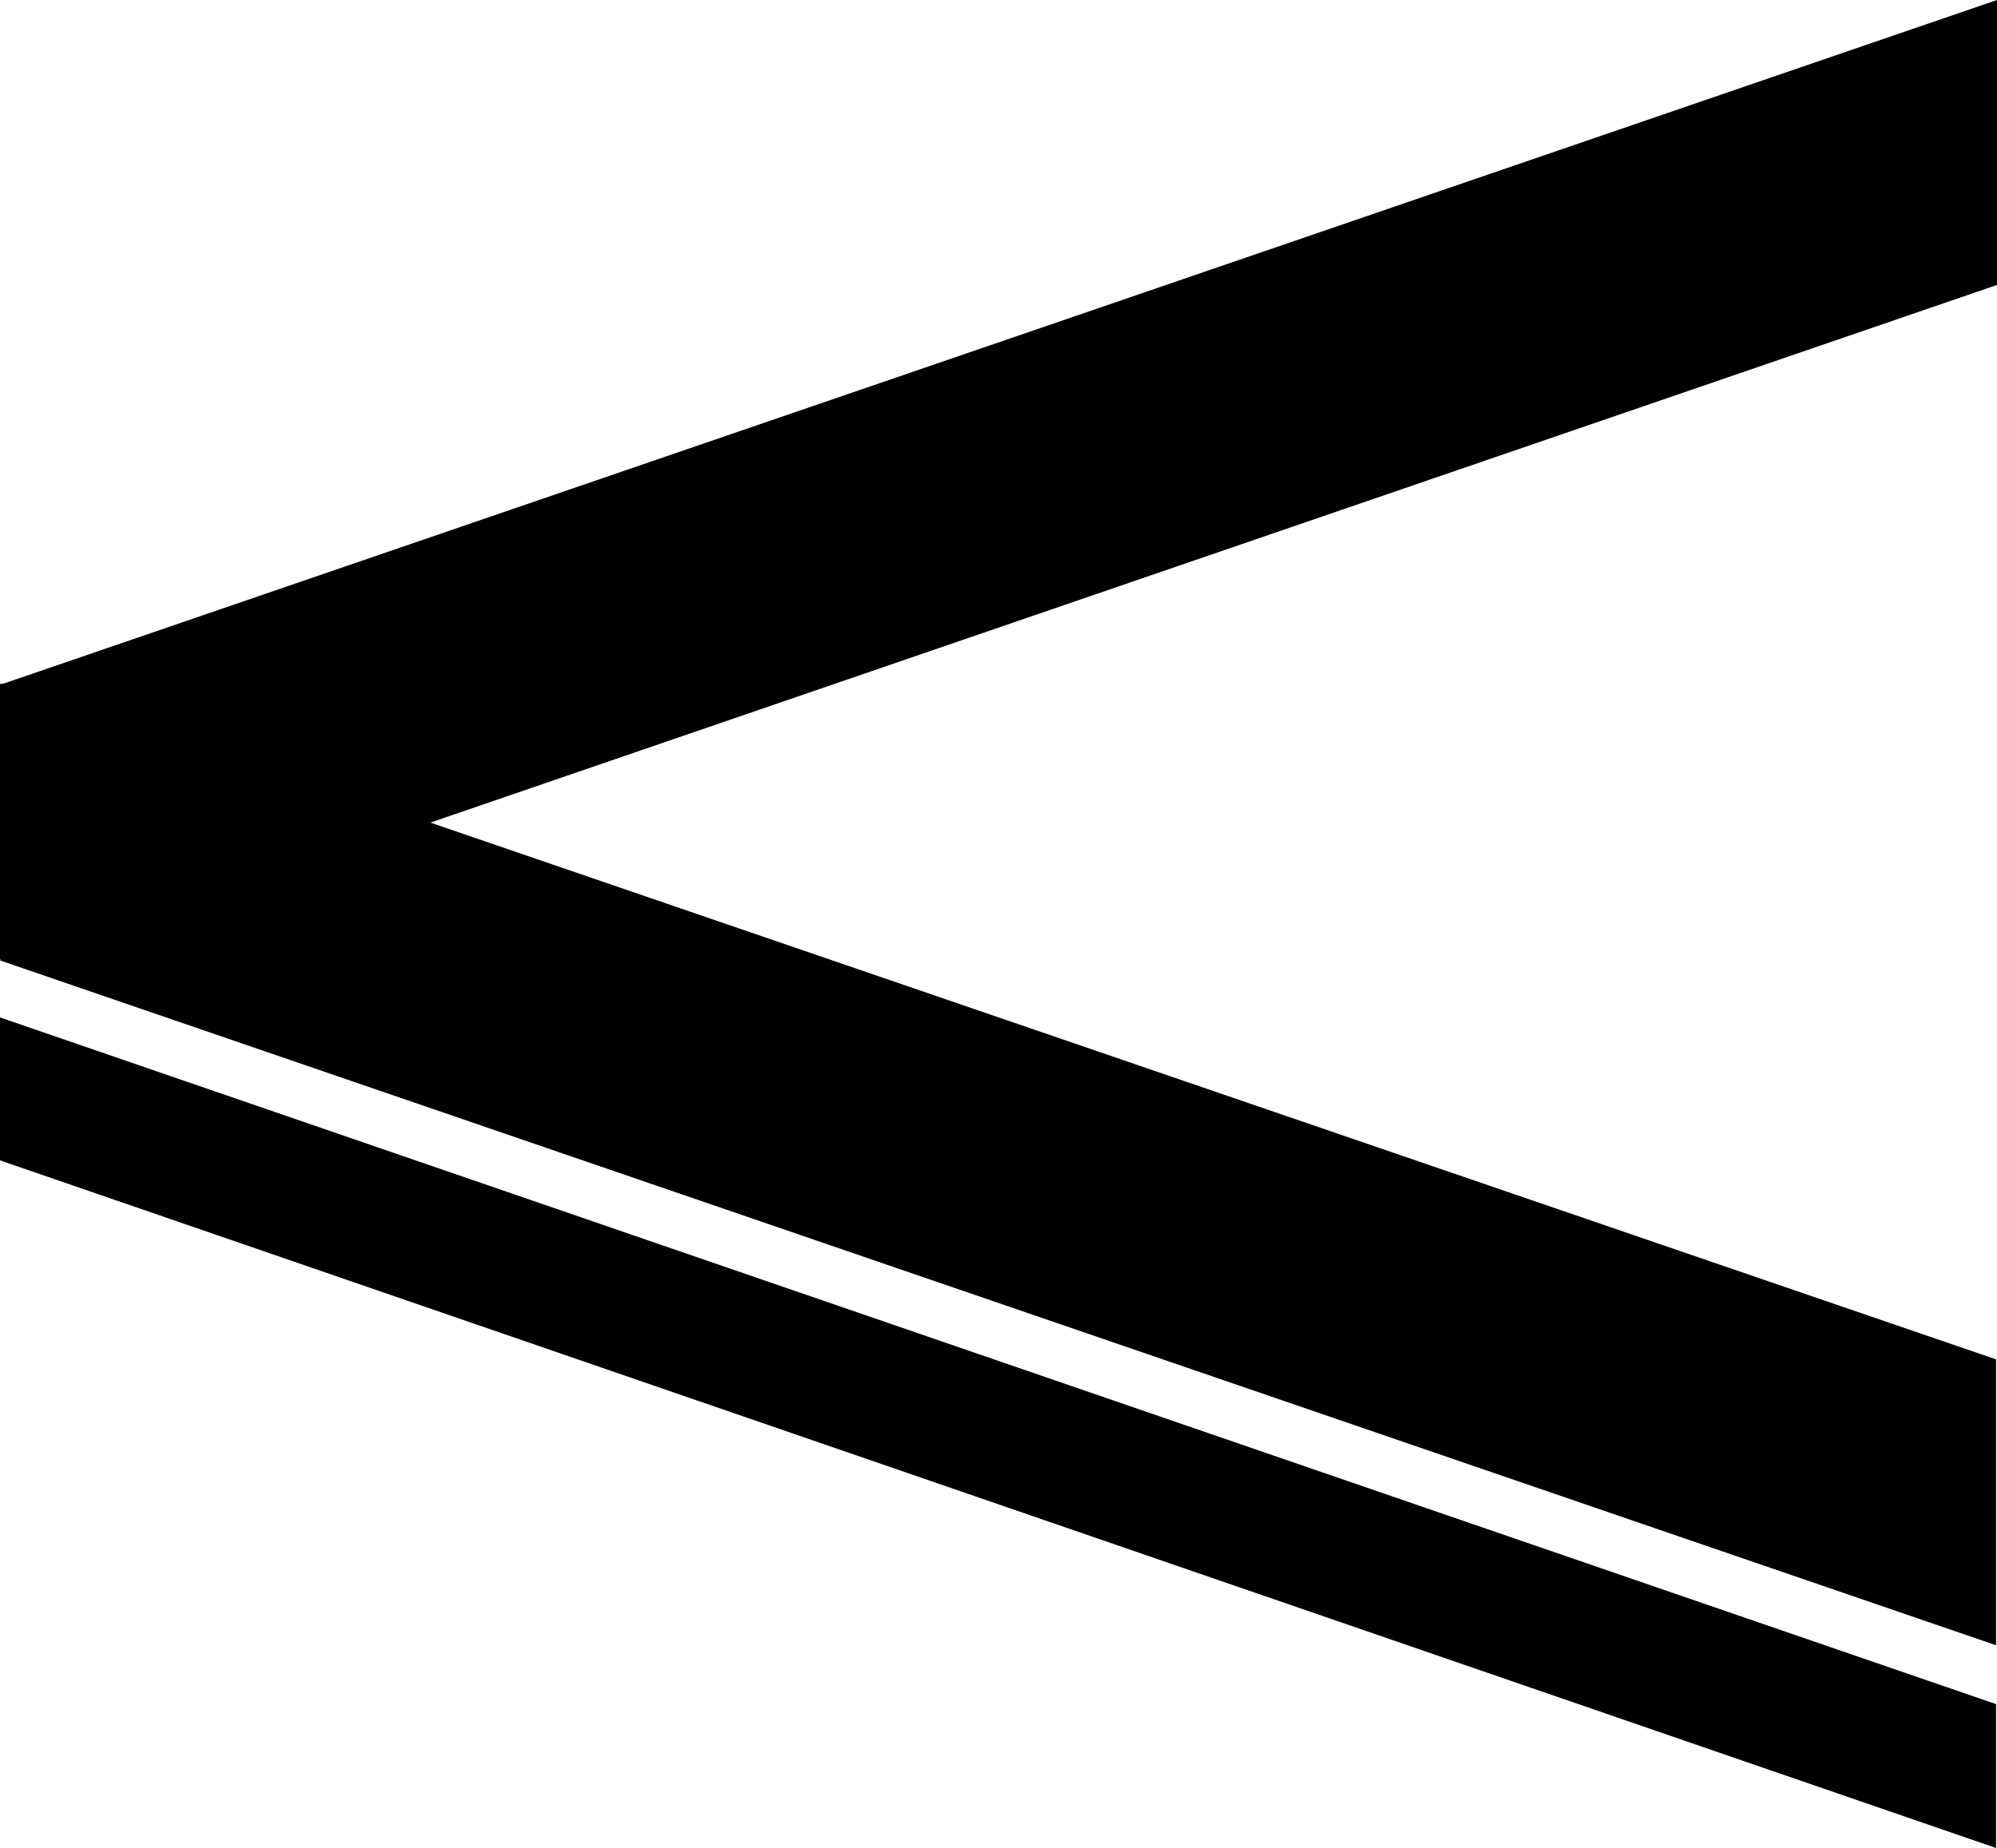
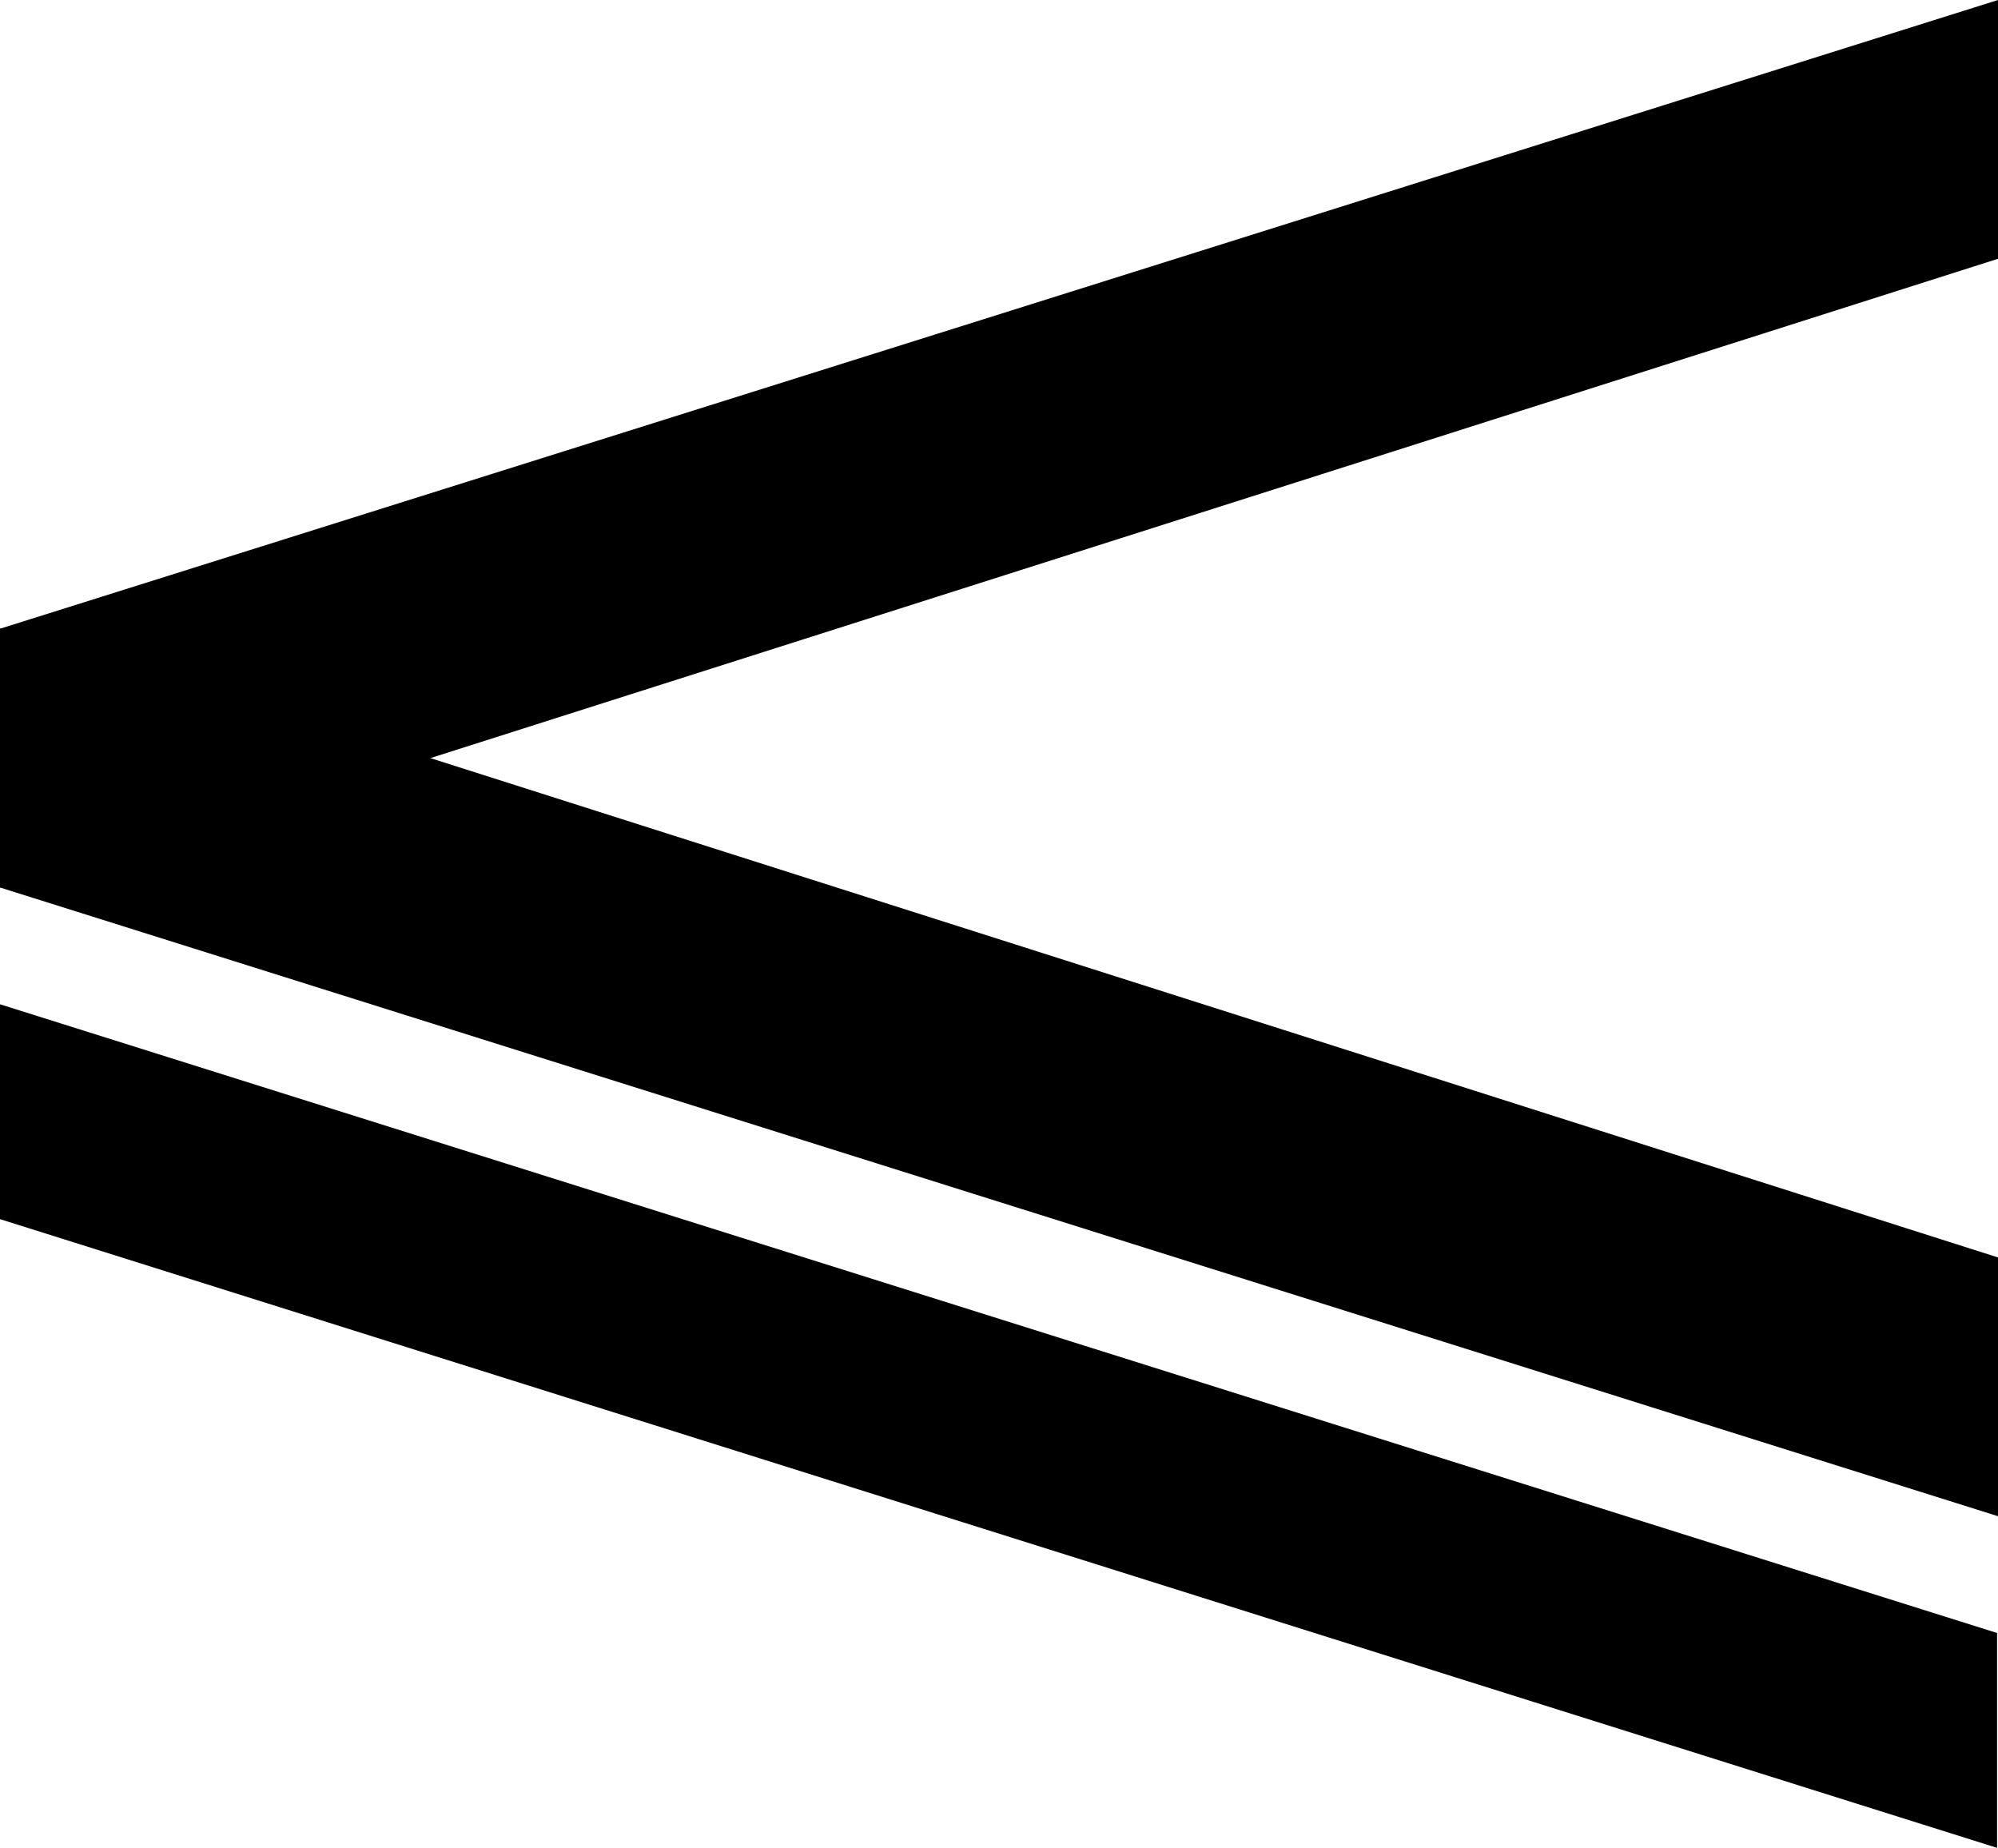
- <svg xmlns="http://www.w3.org/2000/svg" id="Livello_3" data-name="Livello 3" viewBox="0 0 21.37 19.78">
-   <defs>
-     <style>
-       .cls-1 {
-         fill: #010101;
-       }
-     </style>
-   </defs>
-   <g>
-     <rect x="0" y="7.32" width="1.9" height="2.95" />
-     <polygon class="cls-1" points="21.37 0 0 7.33 2.23 9.62 21.37 3.05 21.37 0" />
-     <polygon class="cls-1" points="21.36 14.55 2.23 7.99 0 10.28 21.36 17.61 21.36 14.55" />
+ <svg xmlns="http://www.w3.org/2000/svg" id="Livello_3" data-name="Livello 3" viewBox="0 0 21.39 19.78">
+   <g id="Livello_3-2" data-name="Livello 3">
+     <rect y="6.73" width="1.9" height="2.77" />
+     <polygon points="21.39 0 0 6.73 2.3 8.85 21.39 2.77 21.39 0" />
+     <polygon points="21.39 13.46 2.3 7.38 0 9.5 21.39 16.23 21.39 13.46" />
  </g>
-   <polygon class="cls-1" points="21.36 18.24 0 10.89 0 12.42 21.36 19.78 21.36 18.24" />
+   <polygon points="0 10.75 0 13.05 21.38 19.78 21.38 17.48 0 10.75" />
</svg>
